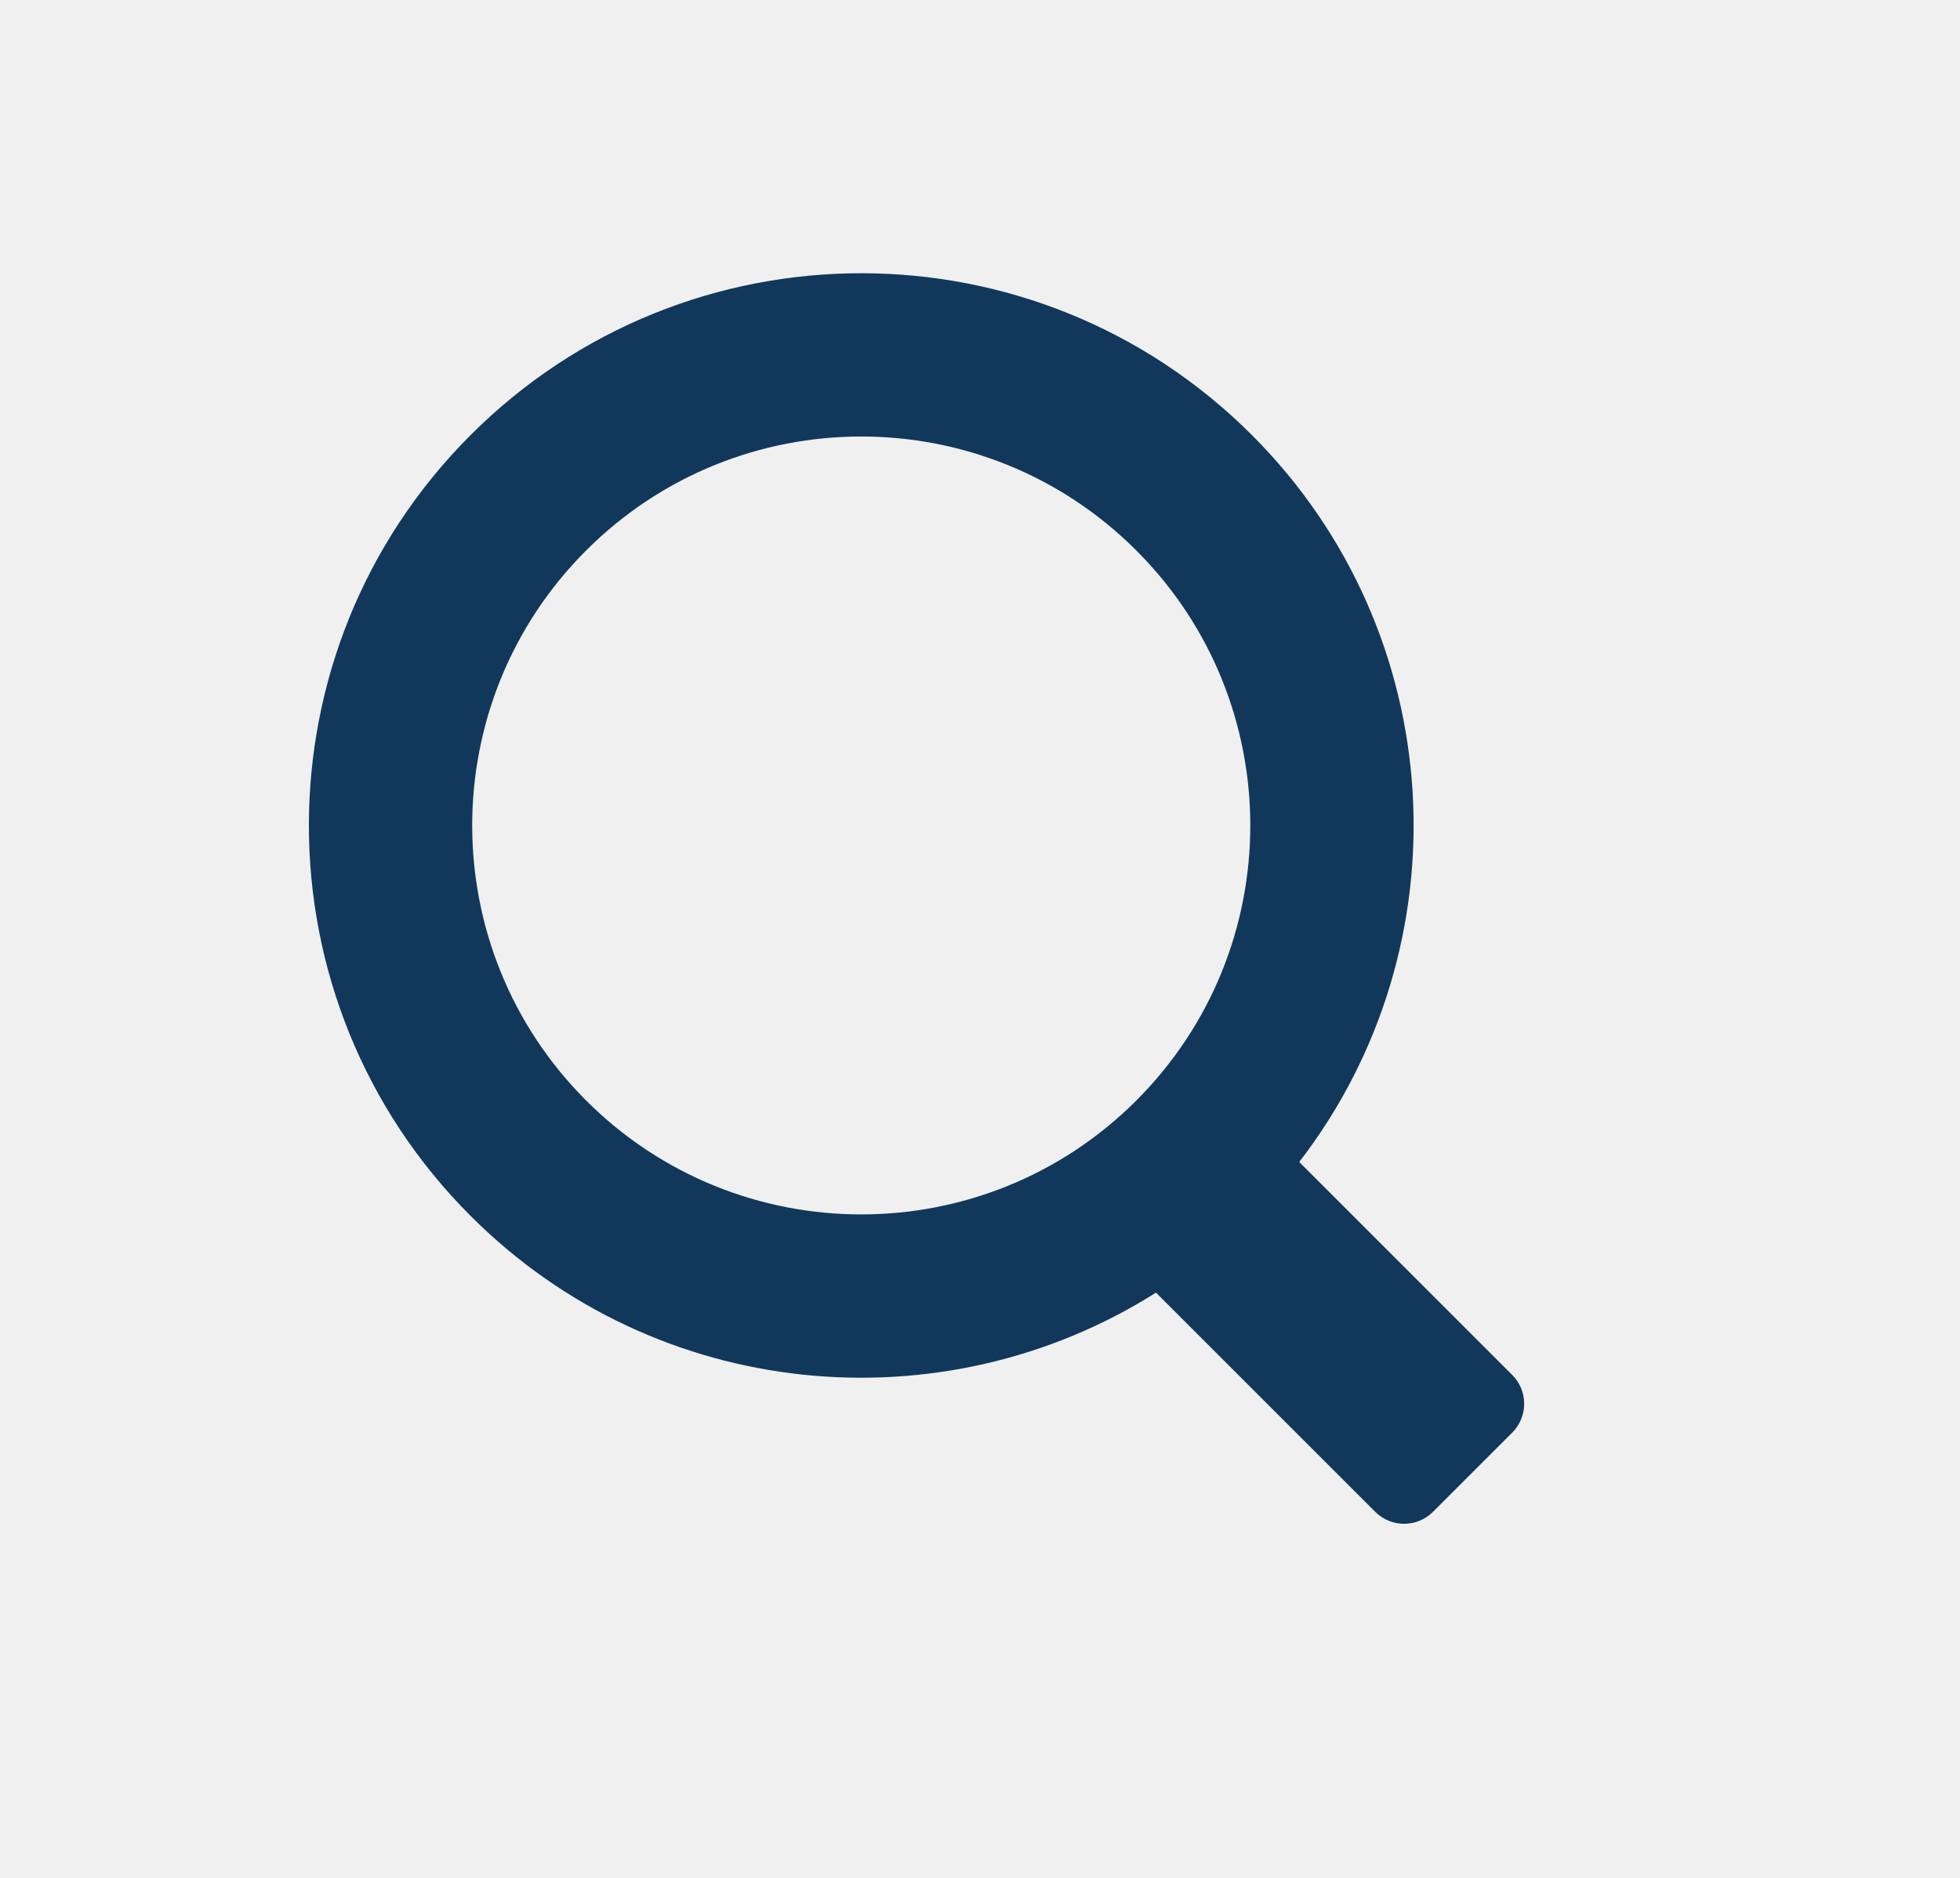
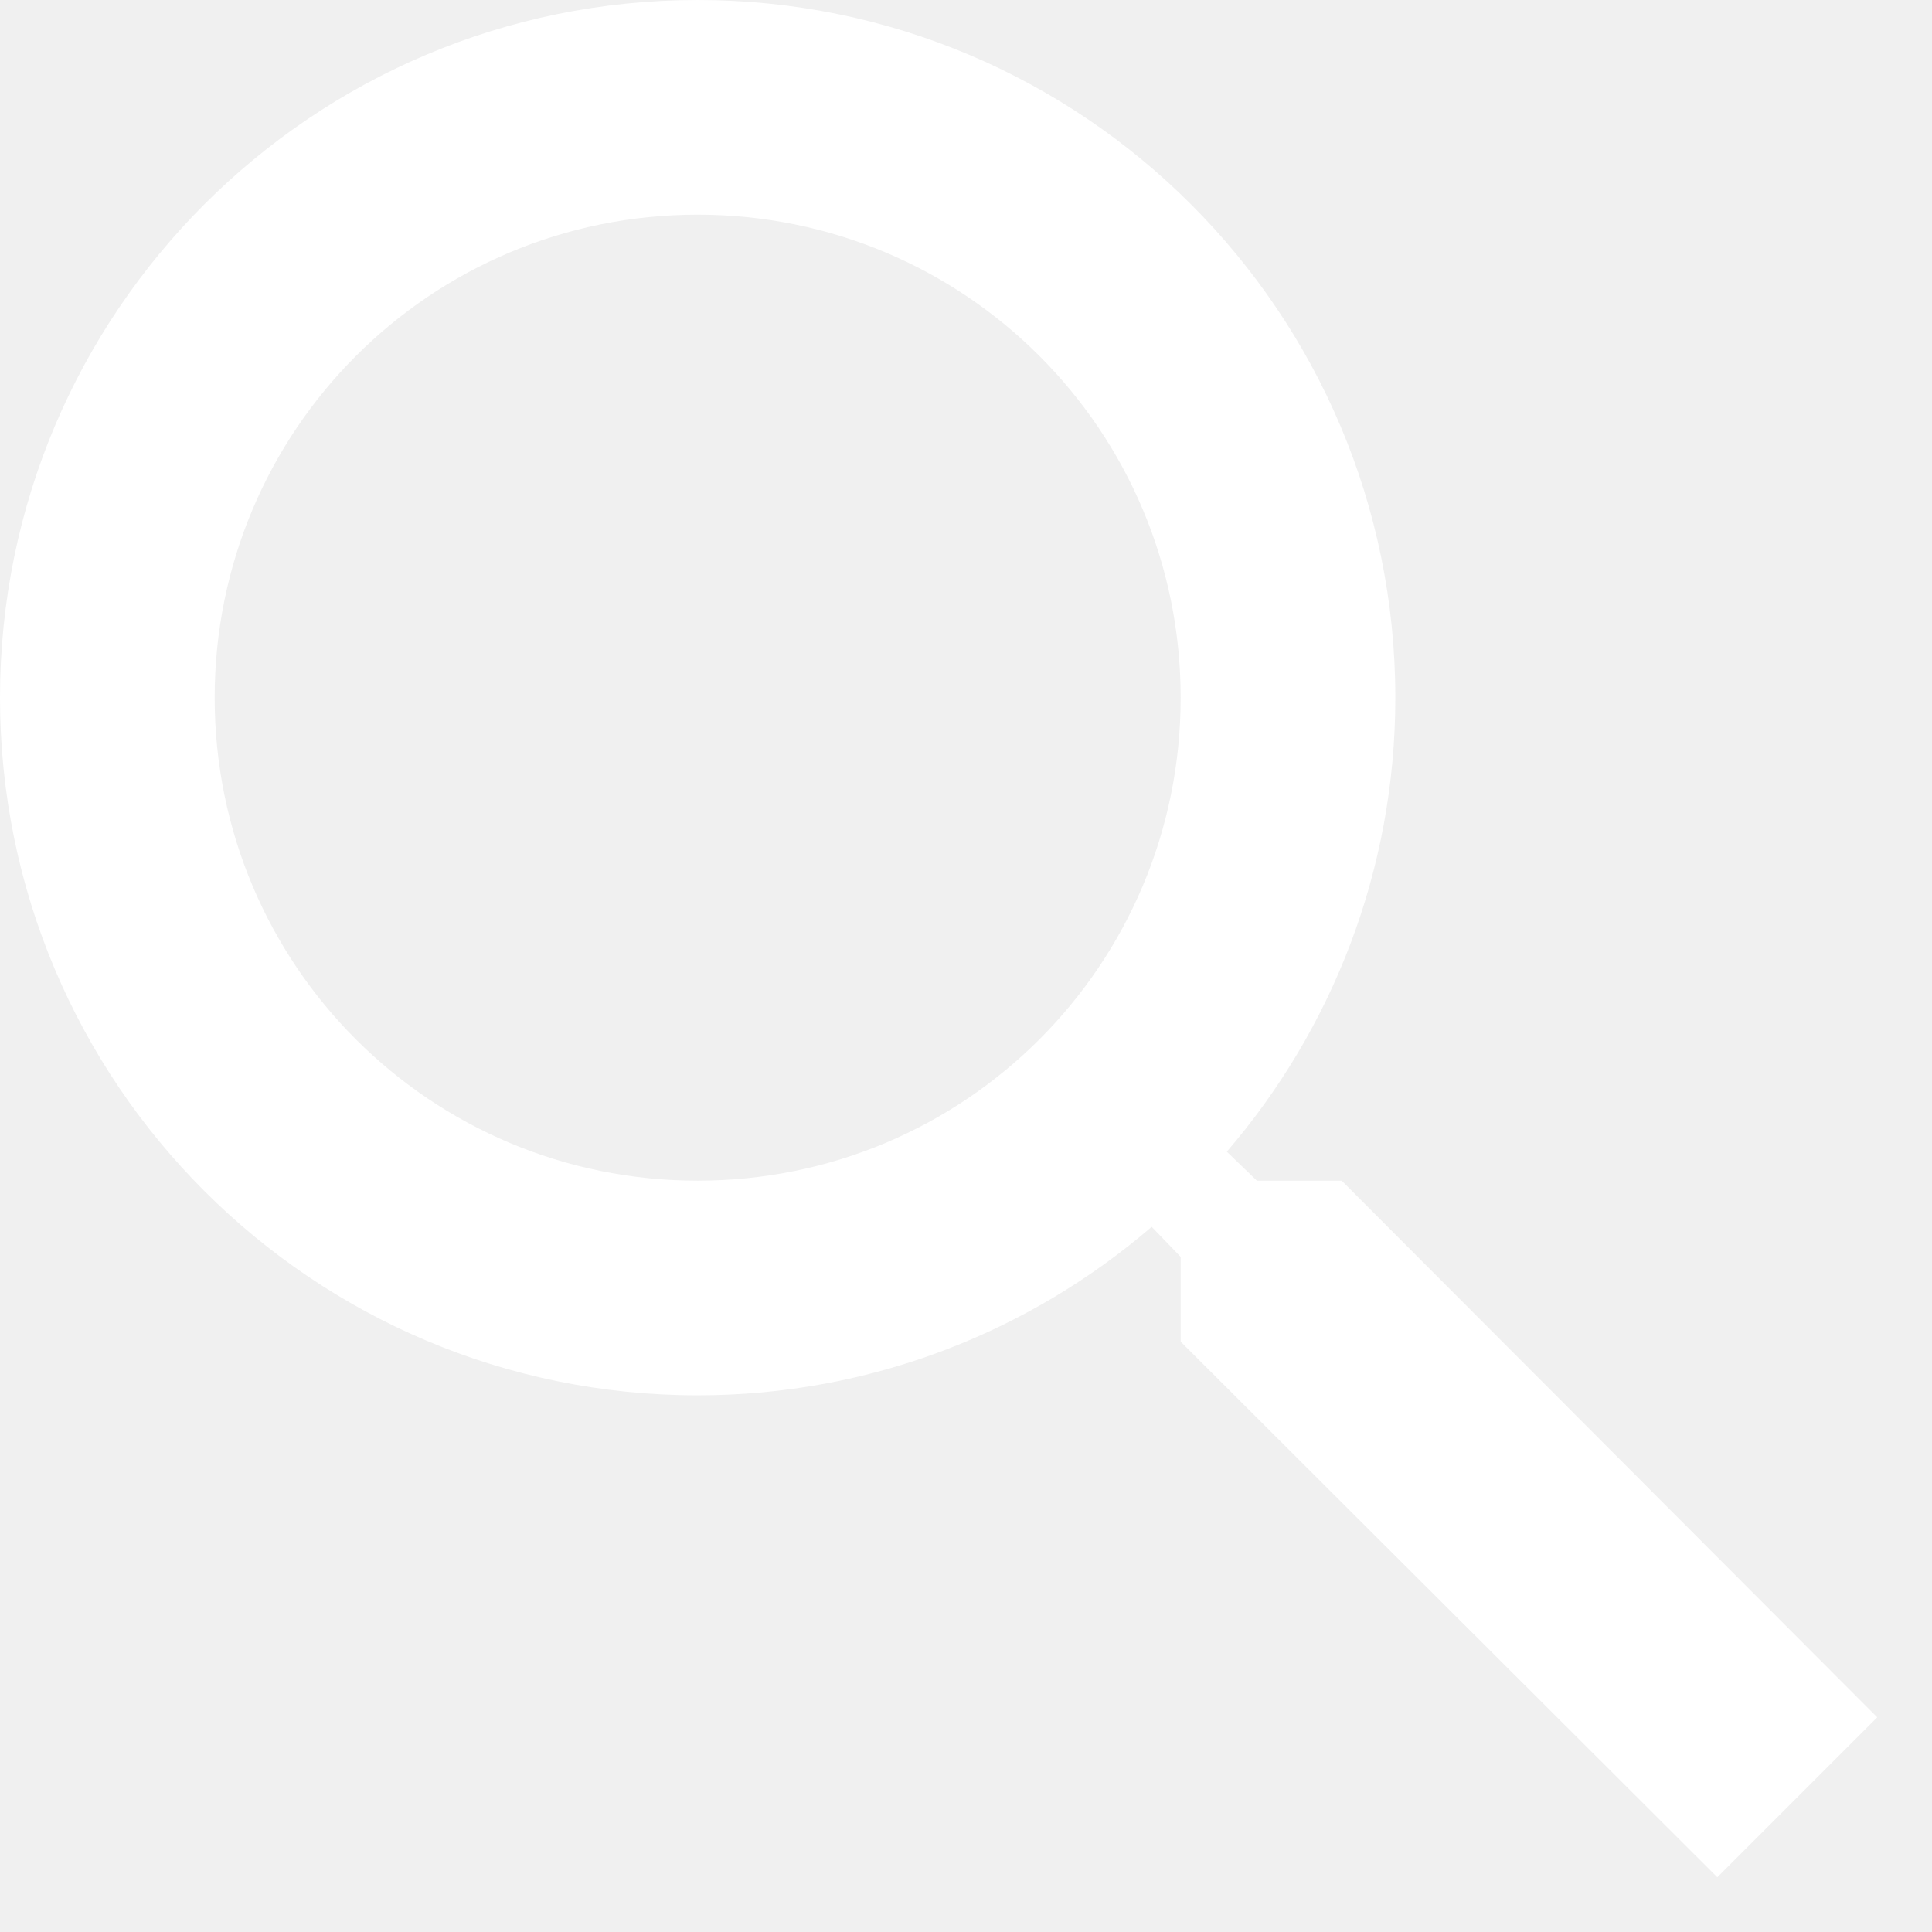
- <svg xmlns="http://www.w3.org/2000/svg" width="24" height="23" viewBox="0 0 24 23" fill="#11385B">
-   <path fill-rule="evenodd" clip-rule="evenodd" d="M13.914 6.742C15.775 8.602 15.775 11.618 13.914 13.479C12.054 15.339 9.038 15.339 7.177 13.479C5.317 11.618 5.317 8.602 7.177 6.742C9.038 4.881 12.054 4.881 13.914 6.742ZM15.909 14.232C17.953 11.58 17.76 7.759 15.329 5.328C12.687 2.686 8.405 2.686 5.763 5.328C3.122 7.969 3.122 12.252 5.763 14.893C8.042 17.172 11.541 17.485 14.155 15.832L16.84 18.517C17.035 18.712 17.351 18.712 17.547 18.517L18.517 17.547C18.712 17.351 18.712 17.035 18.517 16.84L15.909 14.232Z" fill="#11385B" />
+ <svg xmlns="http://www.w3.org/2000/svg" width="18" height="18" viewBox="0 0 18 18" fill="none">
+   <path fill-rule="evenodd" clip-rule="evenodd" d="M12.5 11H11.71L11.43 10.73C12.41 9.59 13 8.11 13 6.5C13 2.91 10.09 0 6.5 0C2.91 0 0 2.91 0 6.5C0 10.09 2.91 13 6.5 13C8.11 13 9.59 12.41 10.73 11.43L11 11.71V12.5L16 17.49L17.49 16L12.5 11ZM6.5 11C4.01 11 2 8.99 2 6.5C2 4.01 4.01 2 6.5 2C8.99 2 11 4.01 11 6.5C11 8.99 8.99 11 6.5 11Z" fill="white" />
</svg>
